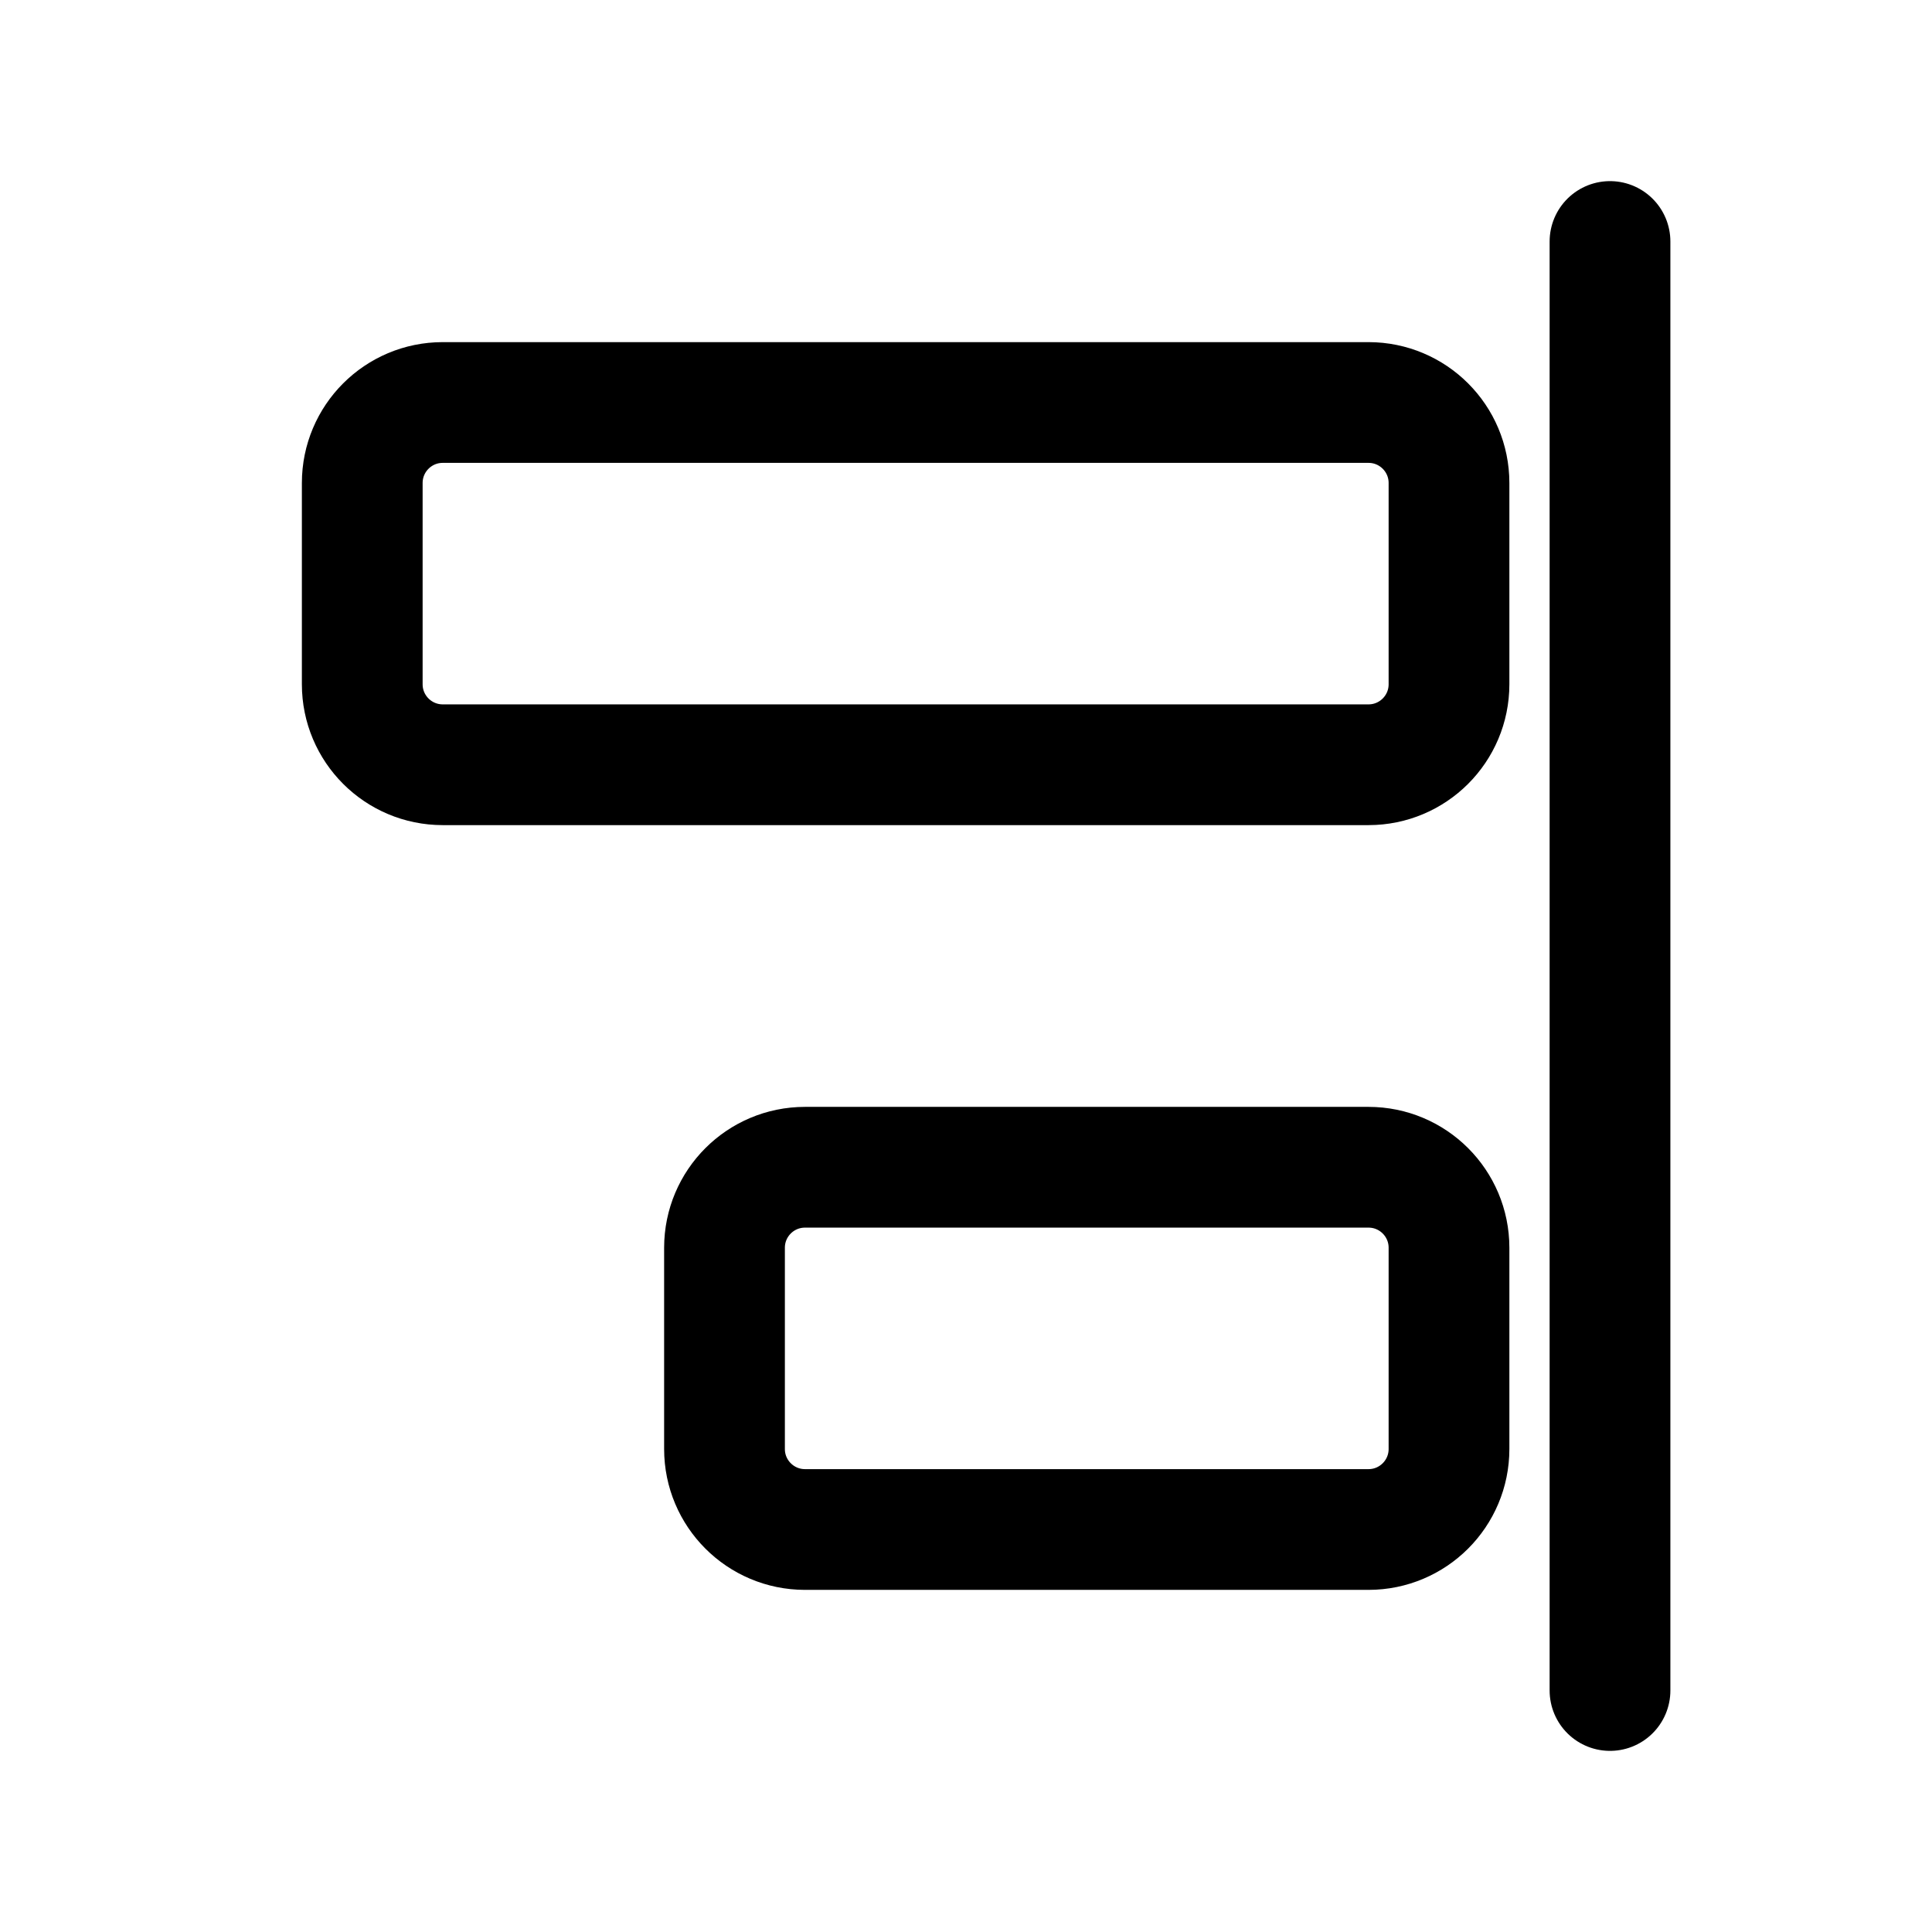
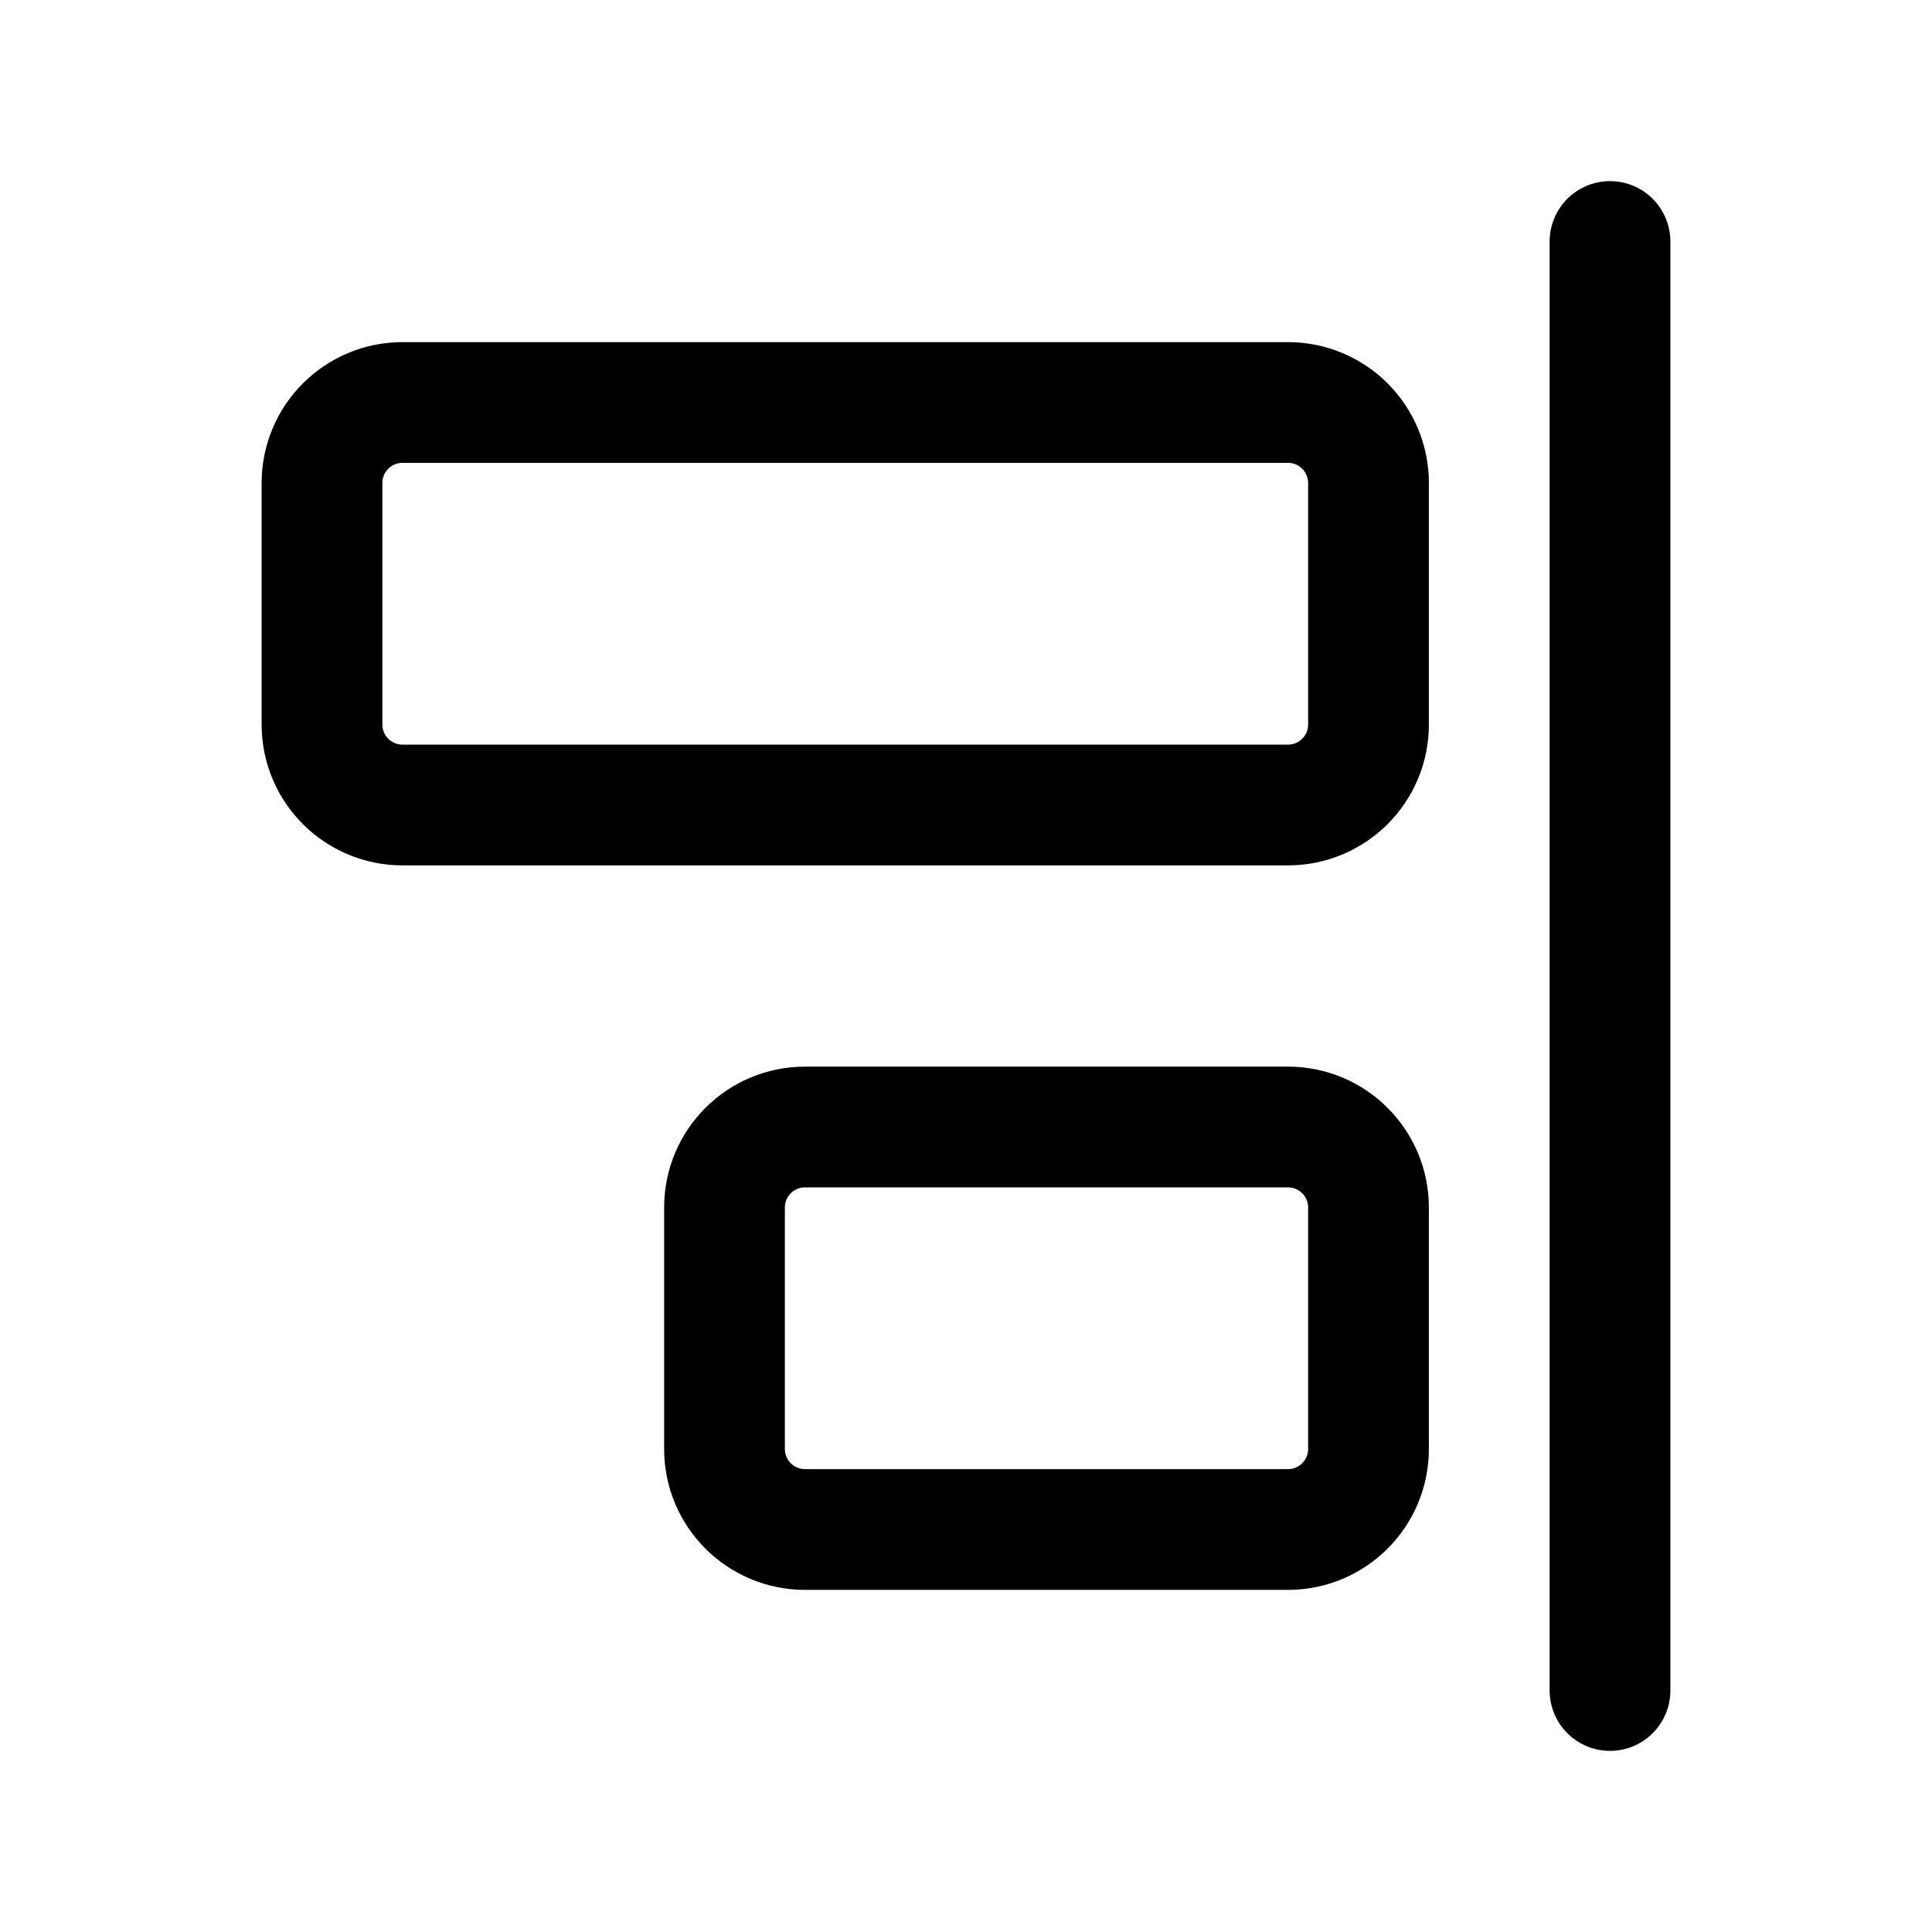
<svg xmlns="http://www.w3.org/2000/svg" viewBox="0 0 24 24" width="24" height="24" fill="none" stroke="currentColor" stroke-width="1.5" stroke-linecap="round" stroke-linejoin="round">
-   <rect x="4.5" y="5" width="13.5" height="4.5" rx="1" />
-   <rect x="9" y="14.5" width="9" height="4.5" rx="1" />
  <path d="M20 3 V21" />
+   <rect x="4" y="5" width="13" height="5" rx="1" />
+   <rect x="9" y="14" width="8" height="5" rx="1" />
</svg>
